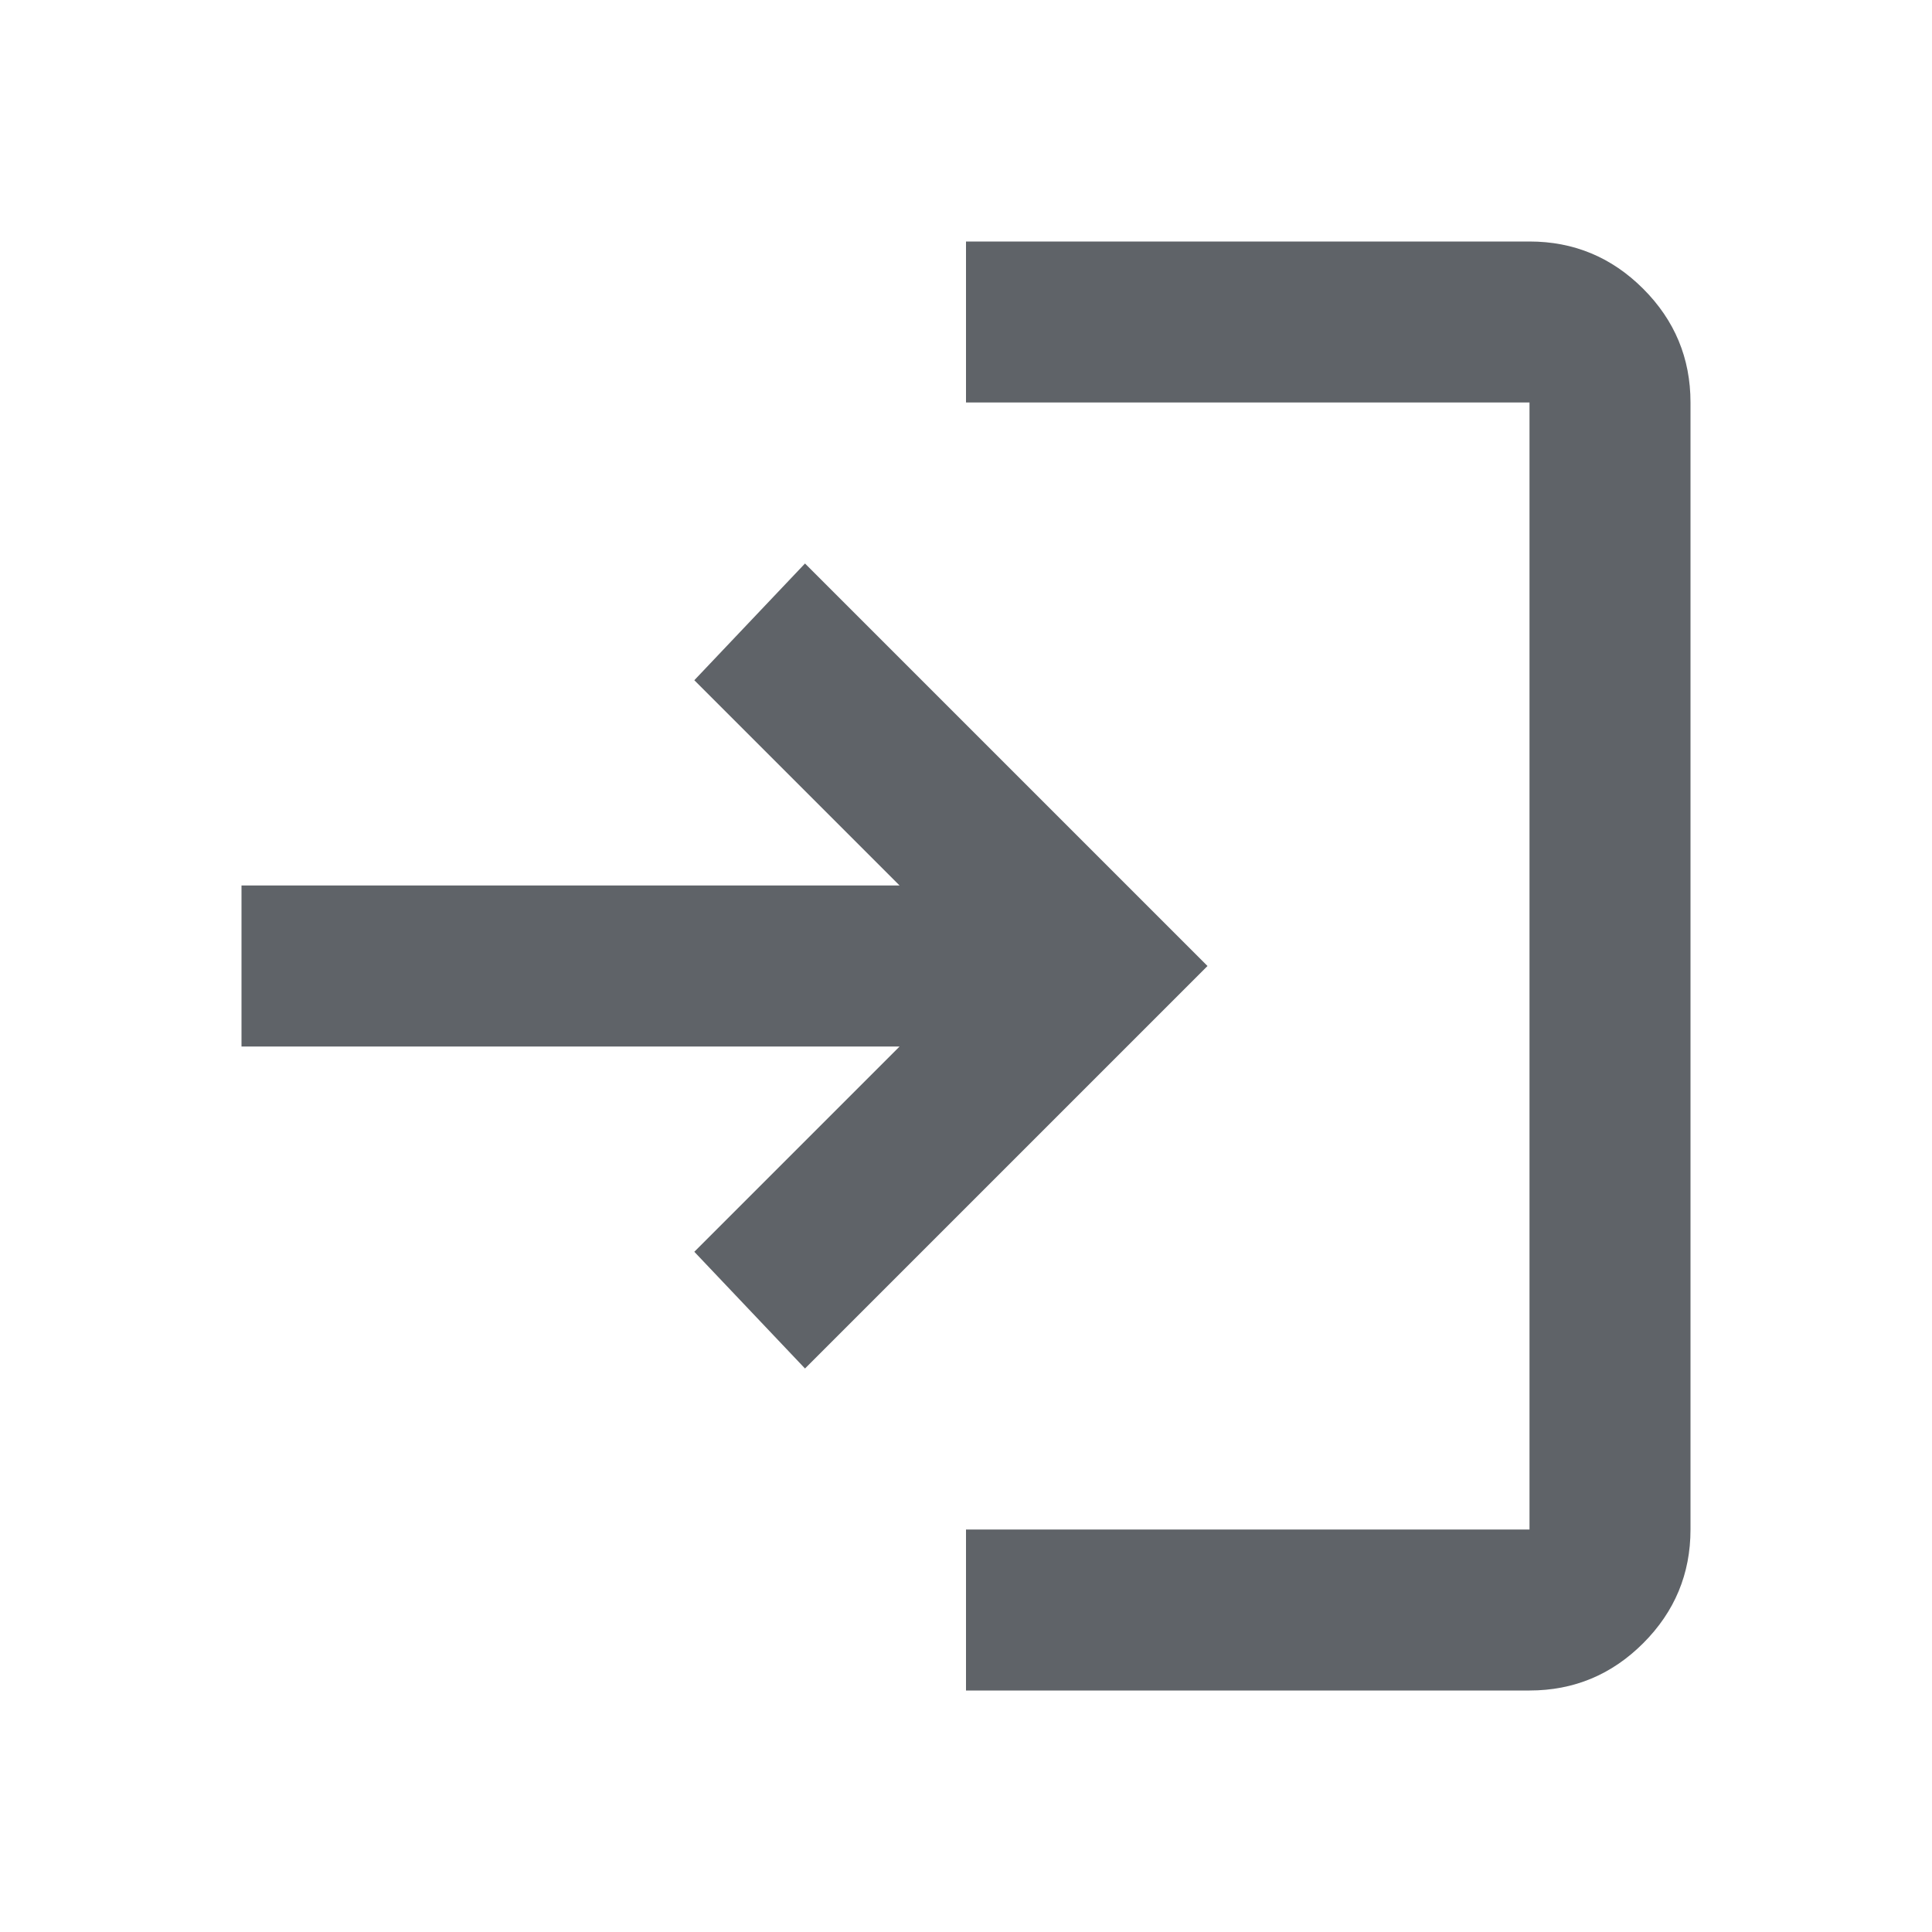
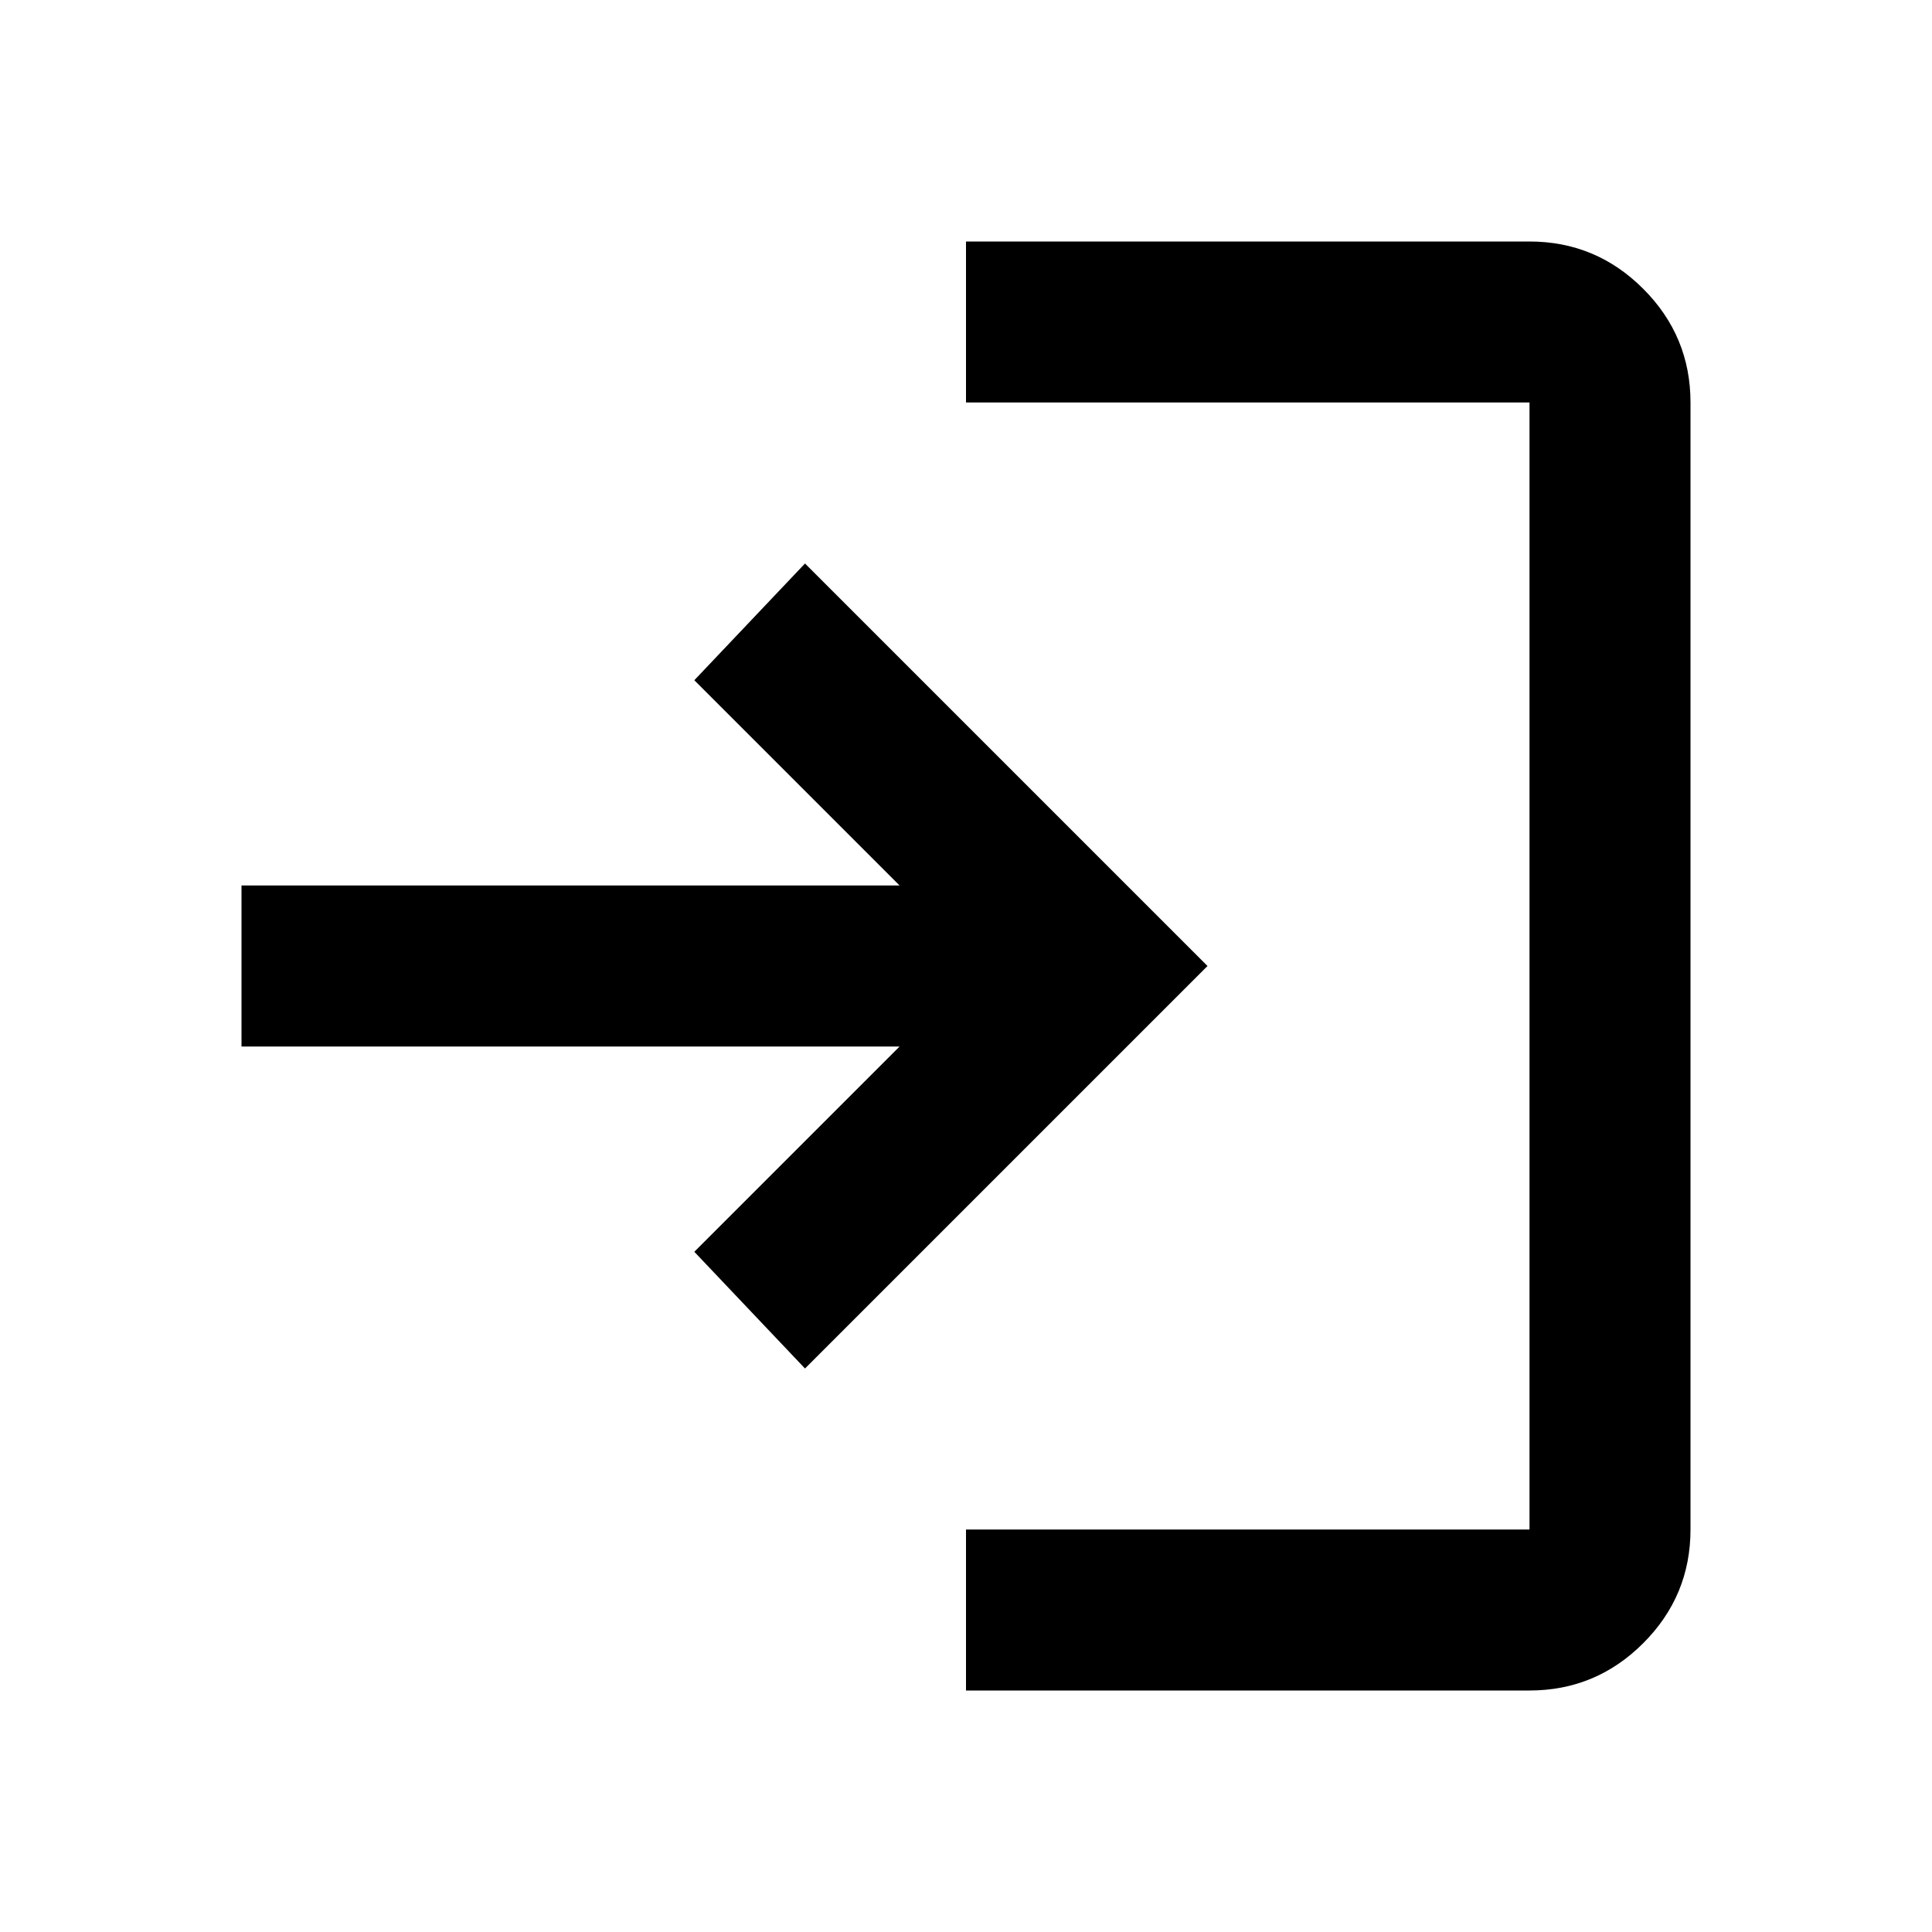
- <svg xmlns="http://www.w3.org/2000/svg" height="24px" viewBox="0 -960 960 960" width="24px" fill="#5f6368">
+ <svg xmlns="http://www.w3.org/2000/svg" height="24px" viewBox="0 -960 960 960" width="24px" fill="#000000">
  <path d="M480-120v-80h280v-560H480v-80h280q33 0 56.5 23.5T840-760v560q0 33-23.5 56.5T760-120H480Zm-80-160-55-58 102-102H120v-80h327L345-622l55-58 200 200-200 200Z" />
</svg>
